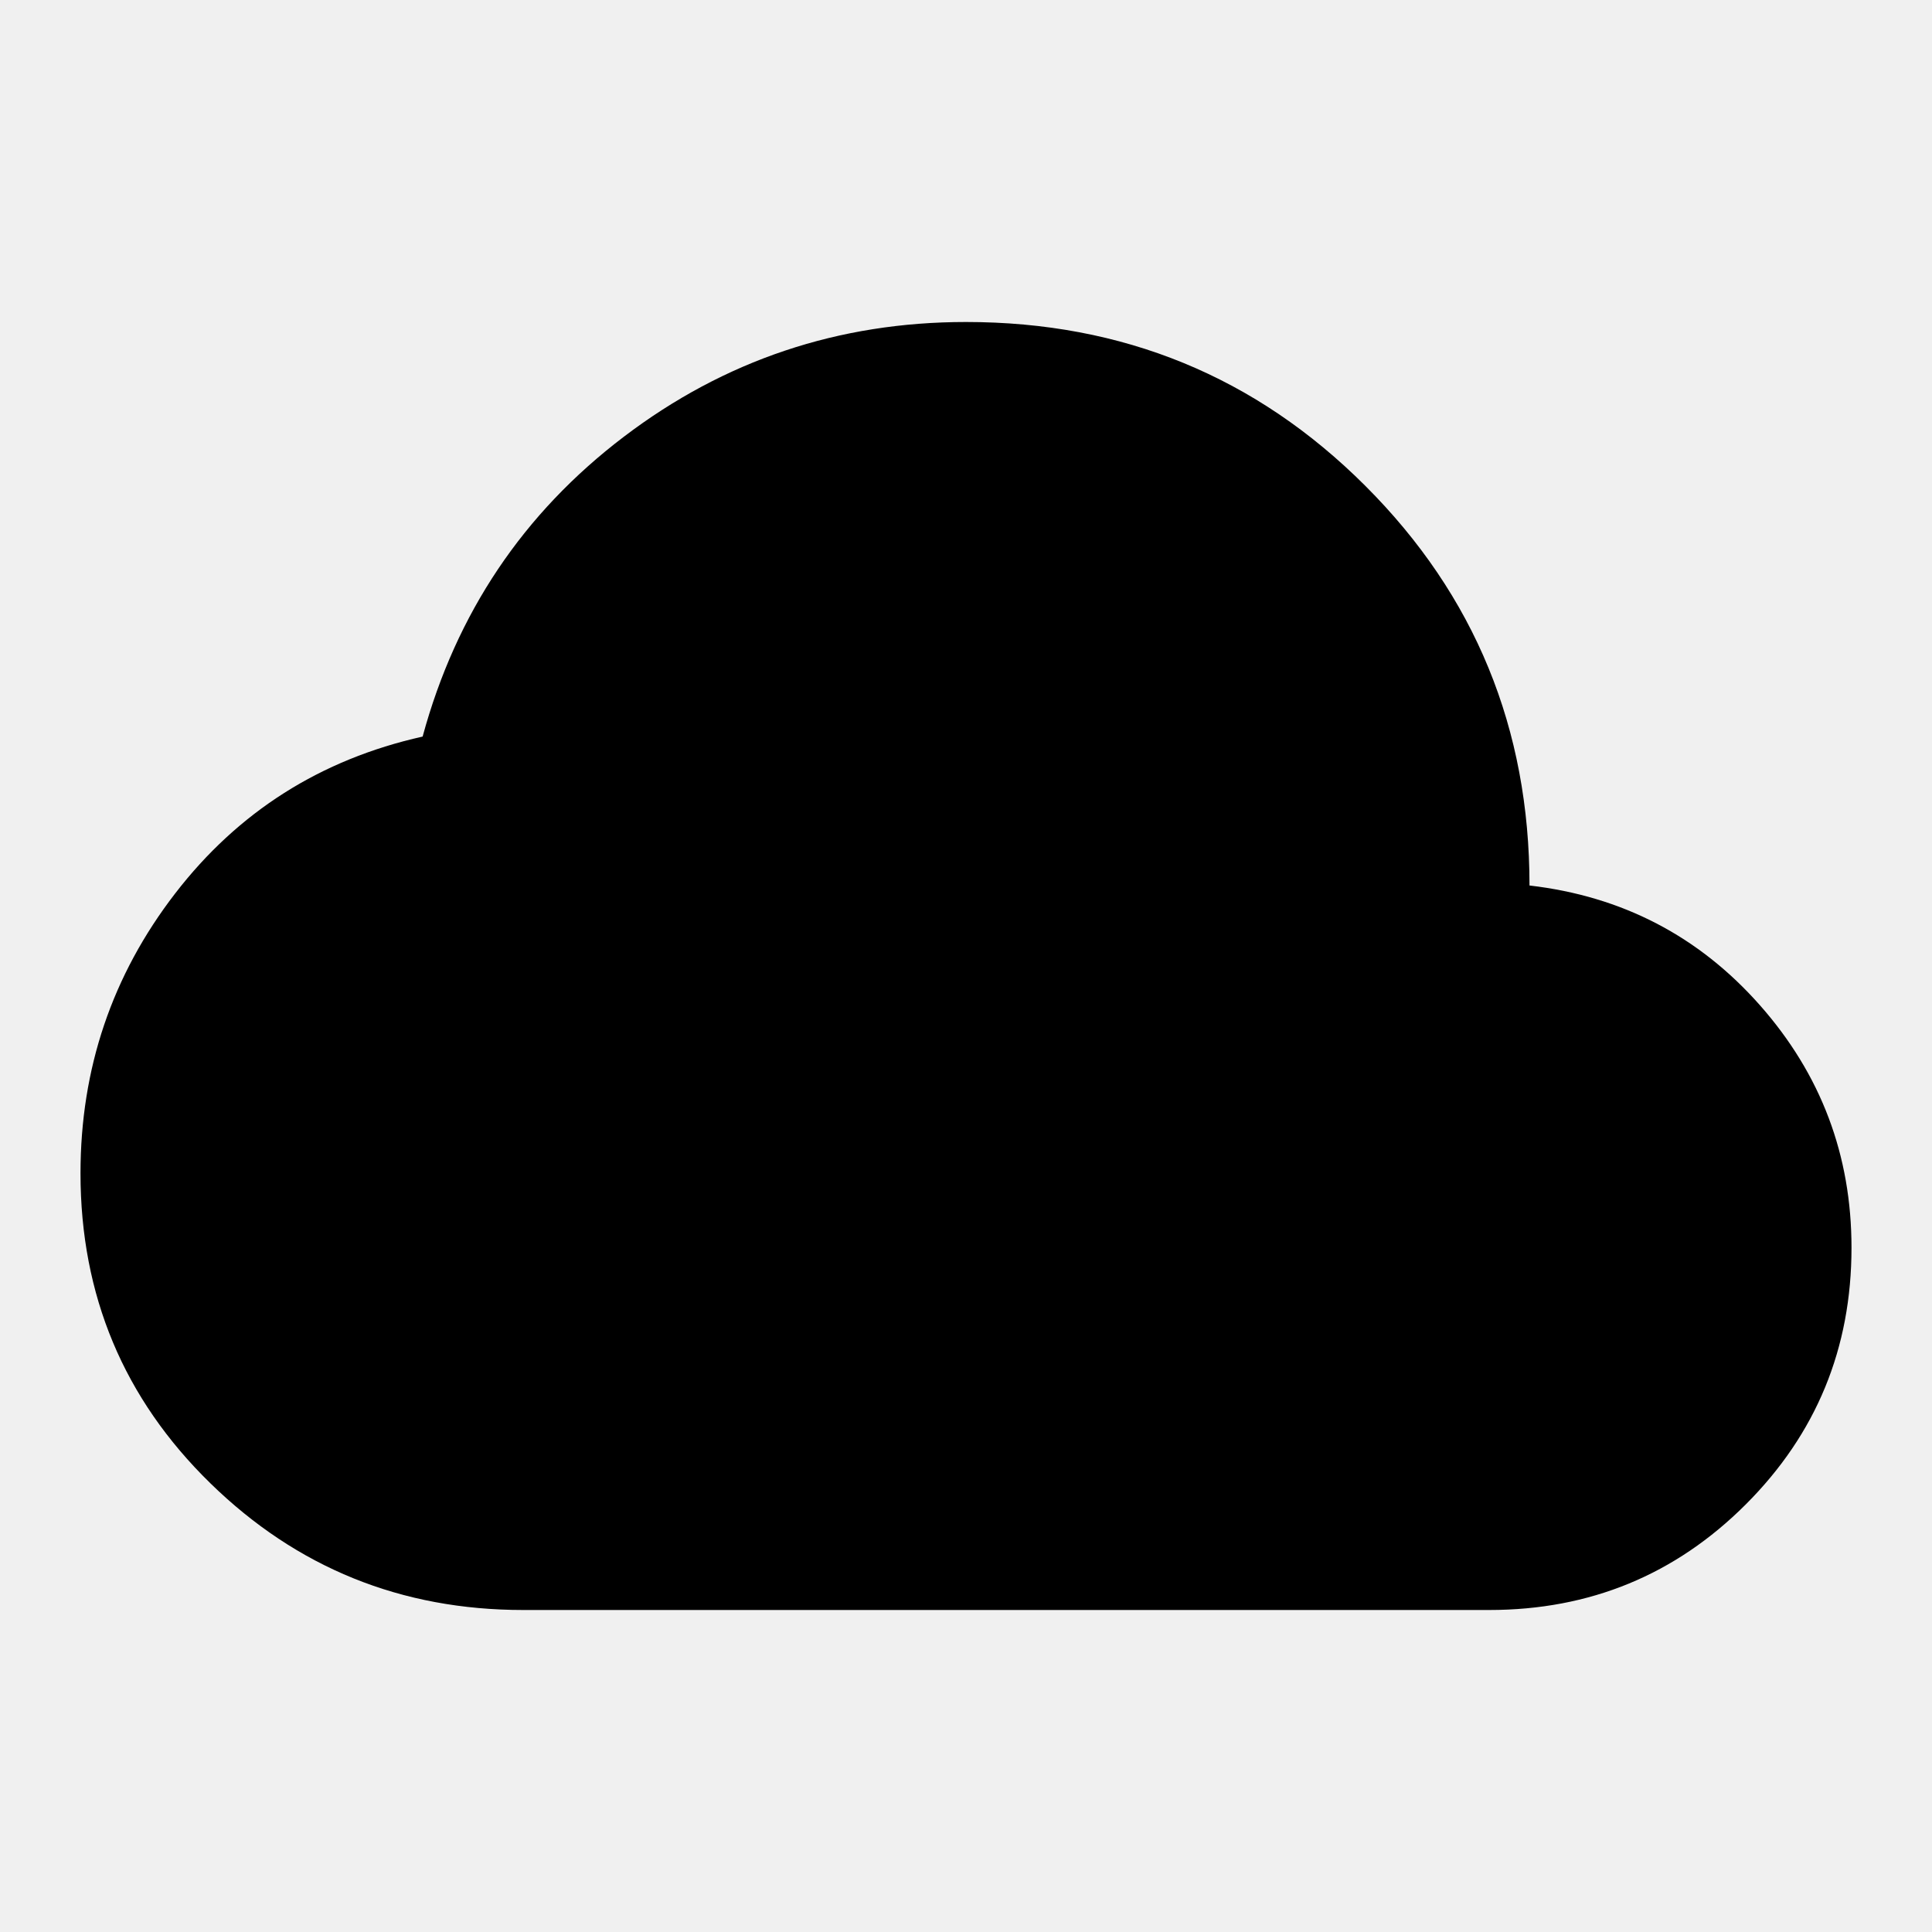
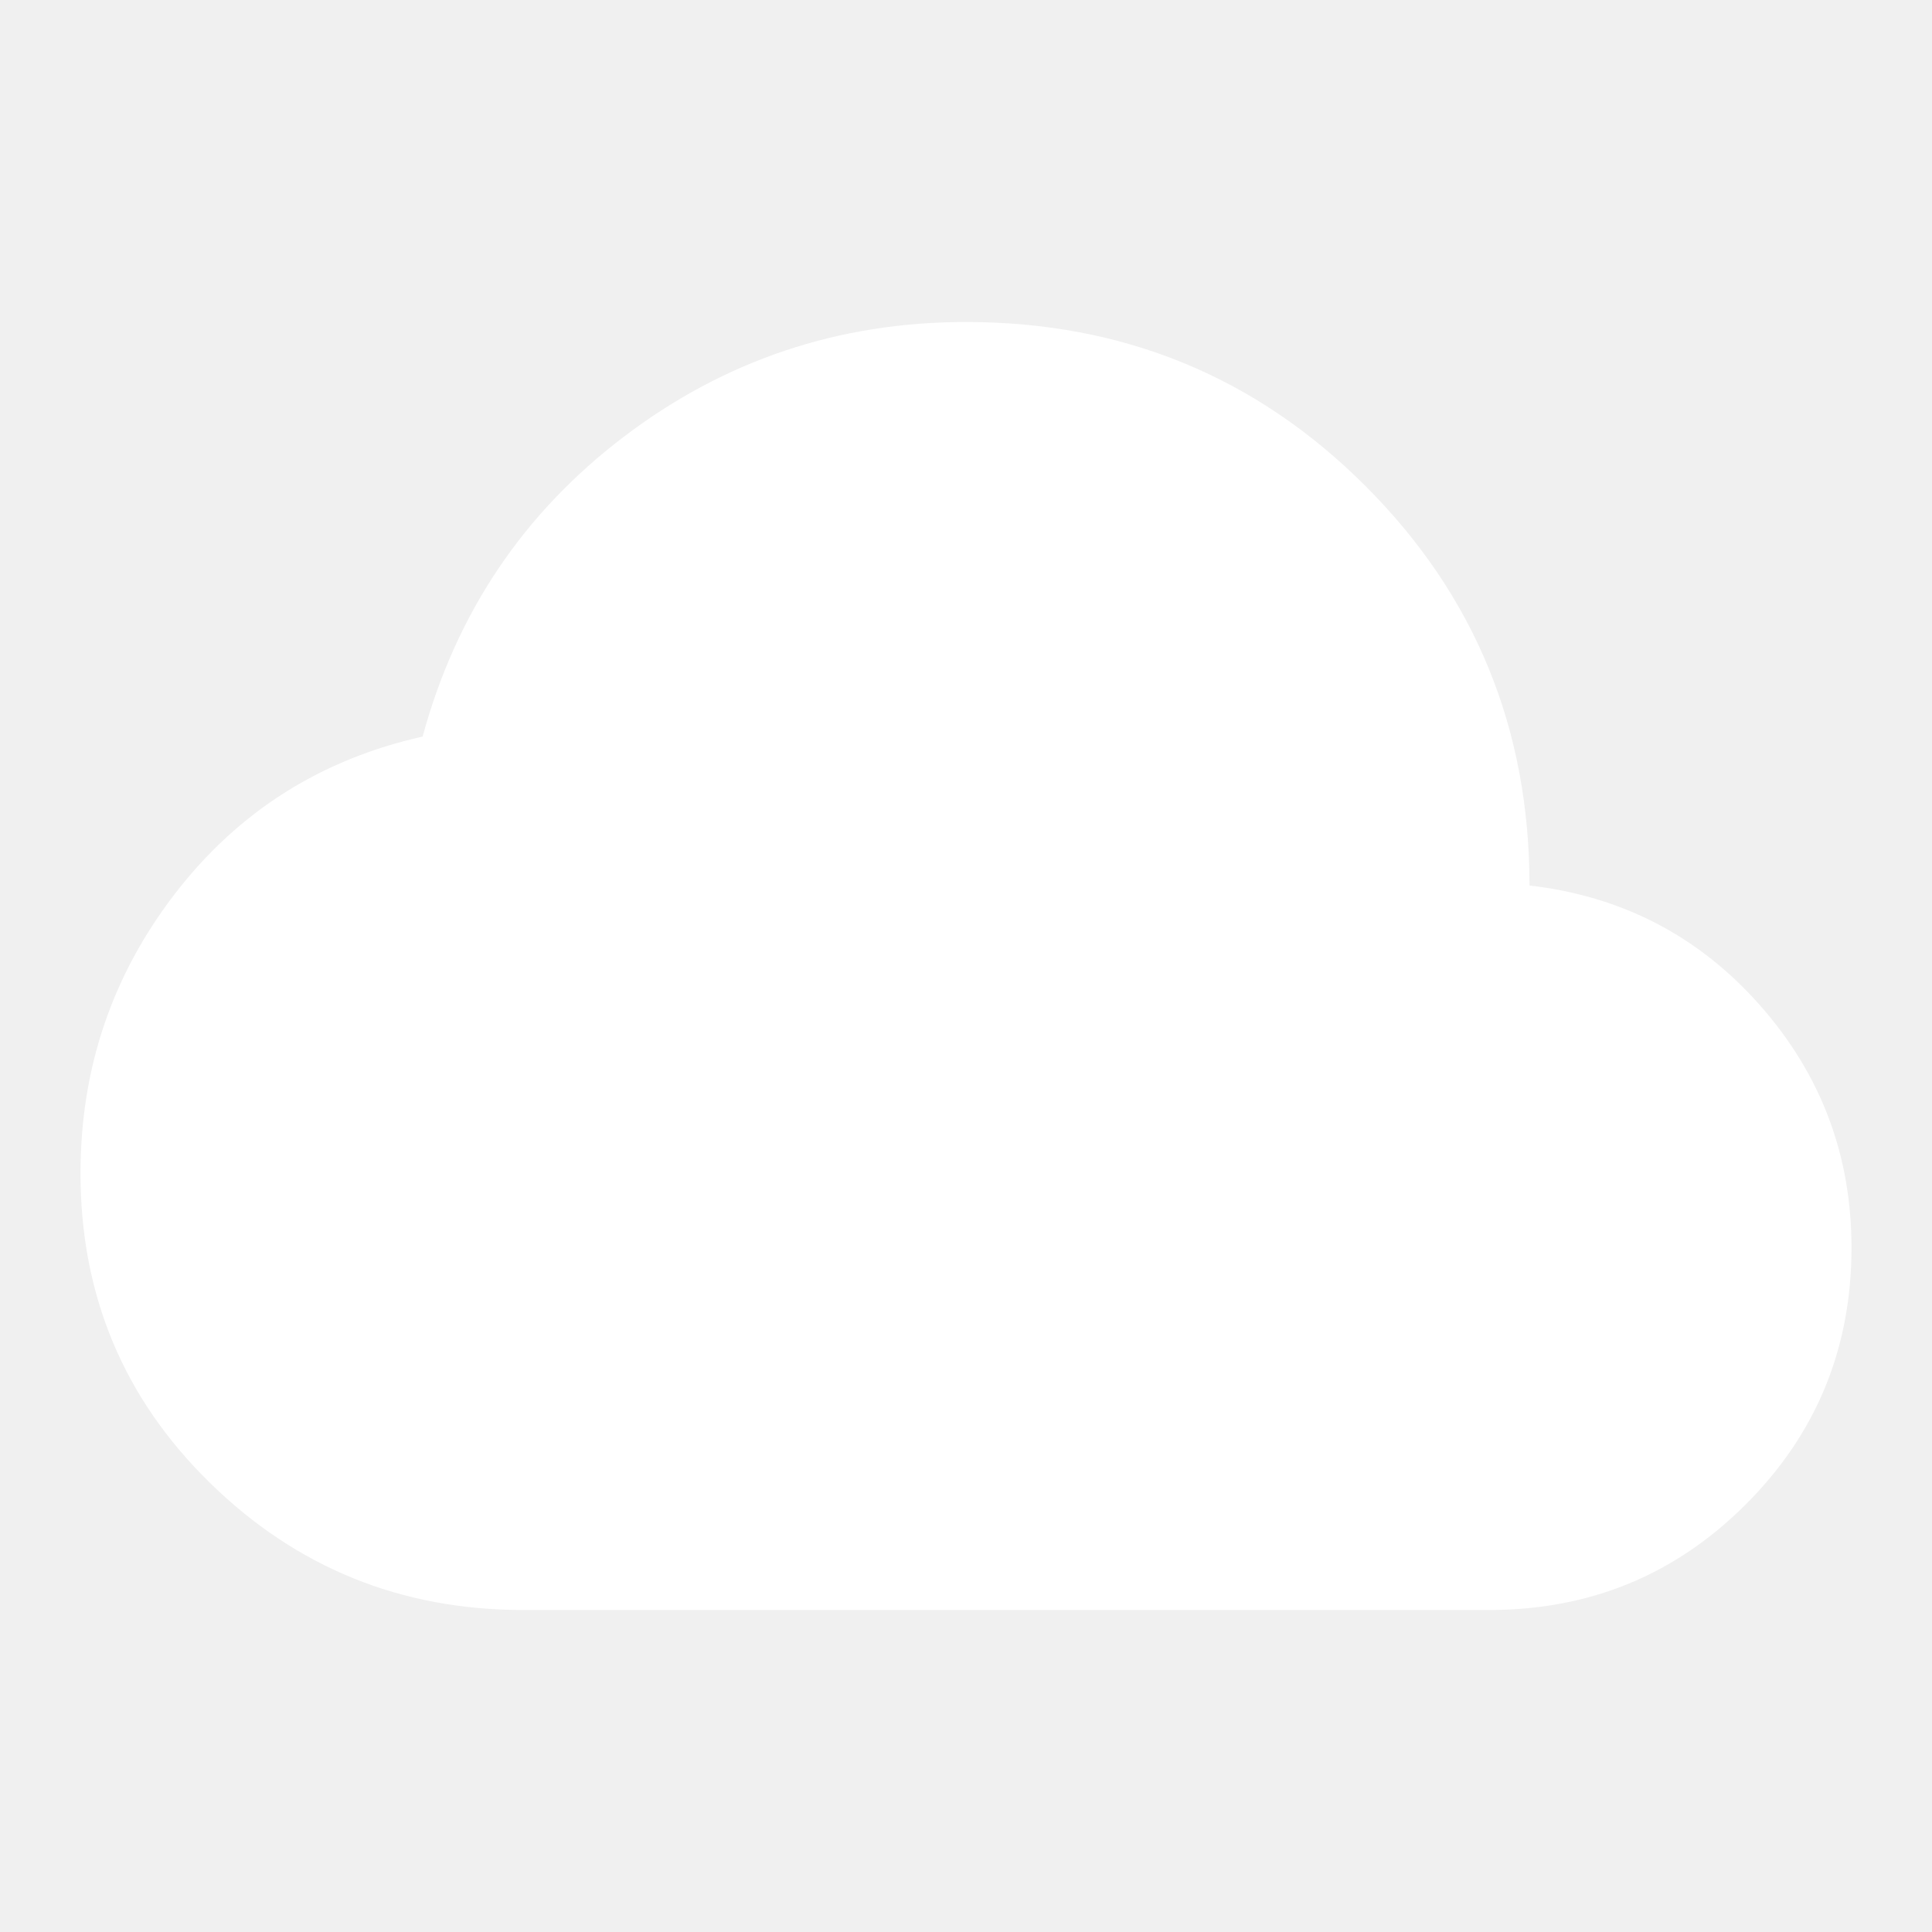
- <svg xmlns="http://www.w3.org/2000/svg" height="24" viewBox="0 -960 960 960" width="24">
+ <svg xmlns="http://www.w3.org/2000/svg" height="24" viewBox="0 -960 960 960" width="24" fill="white">
  <path d="M260-160q-91 0-155.5-63T40-377q0-78 47-139t123-78q25-92 100-149t170-57q117 0 198.5 81.5T760-520q69 8 114.5 59.5T920-340q0 75-52.5 127.5T740-160H260Z" />
</svg>
